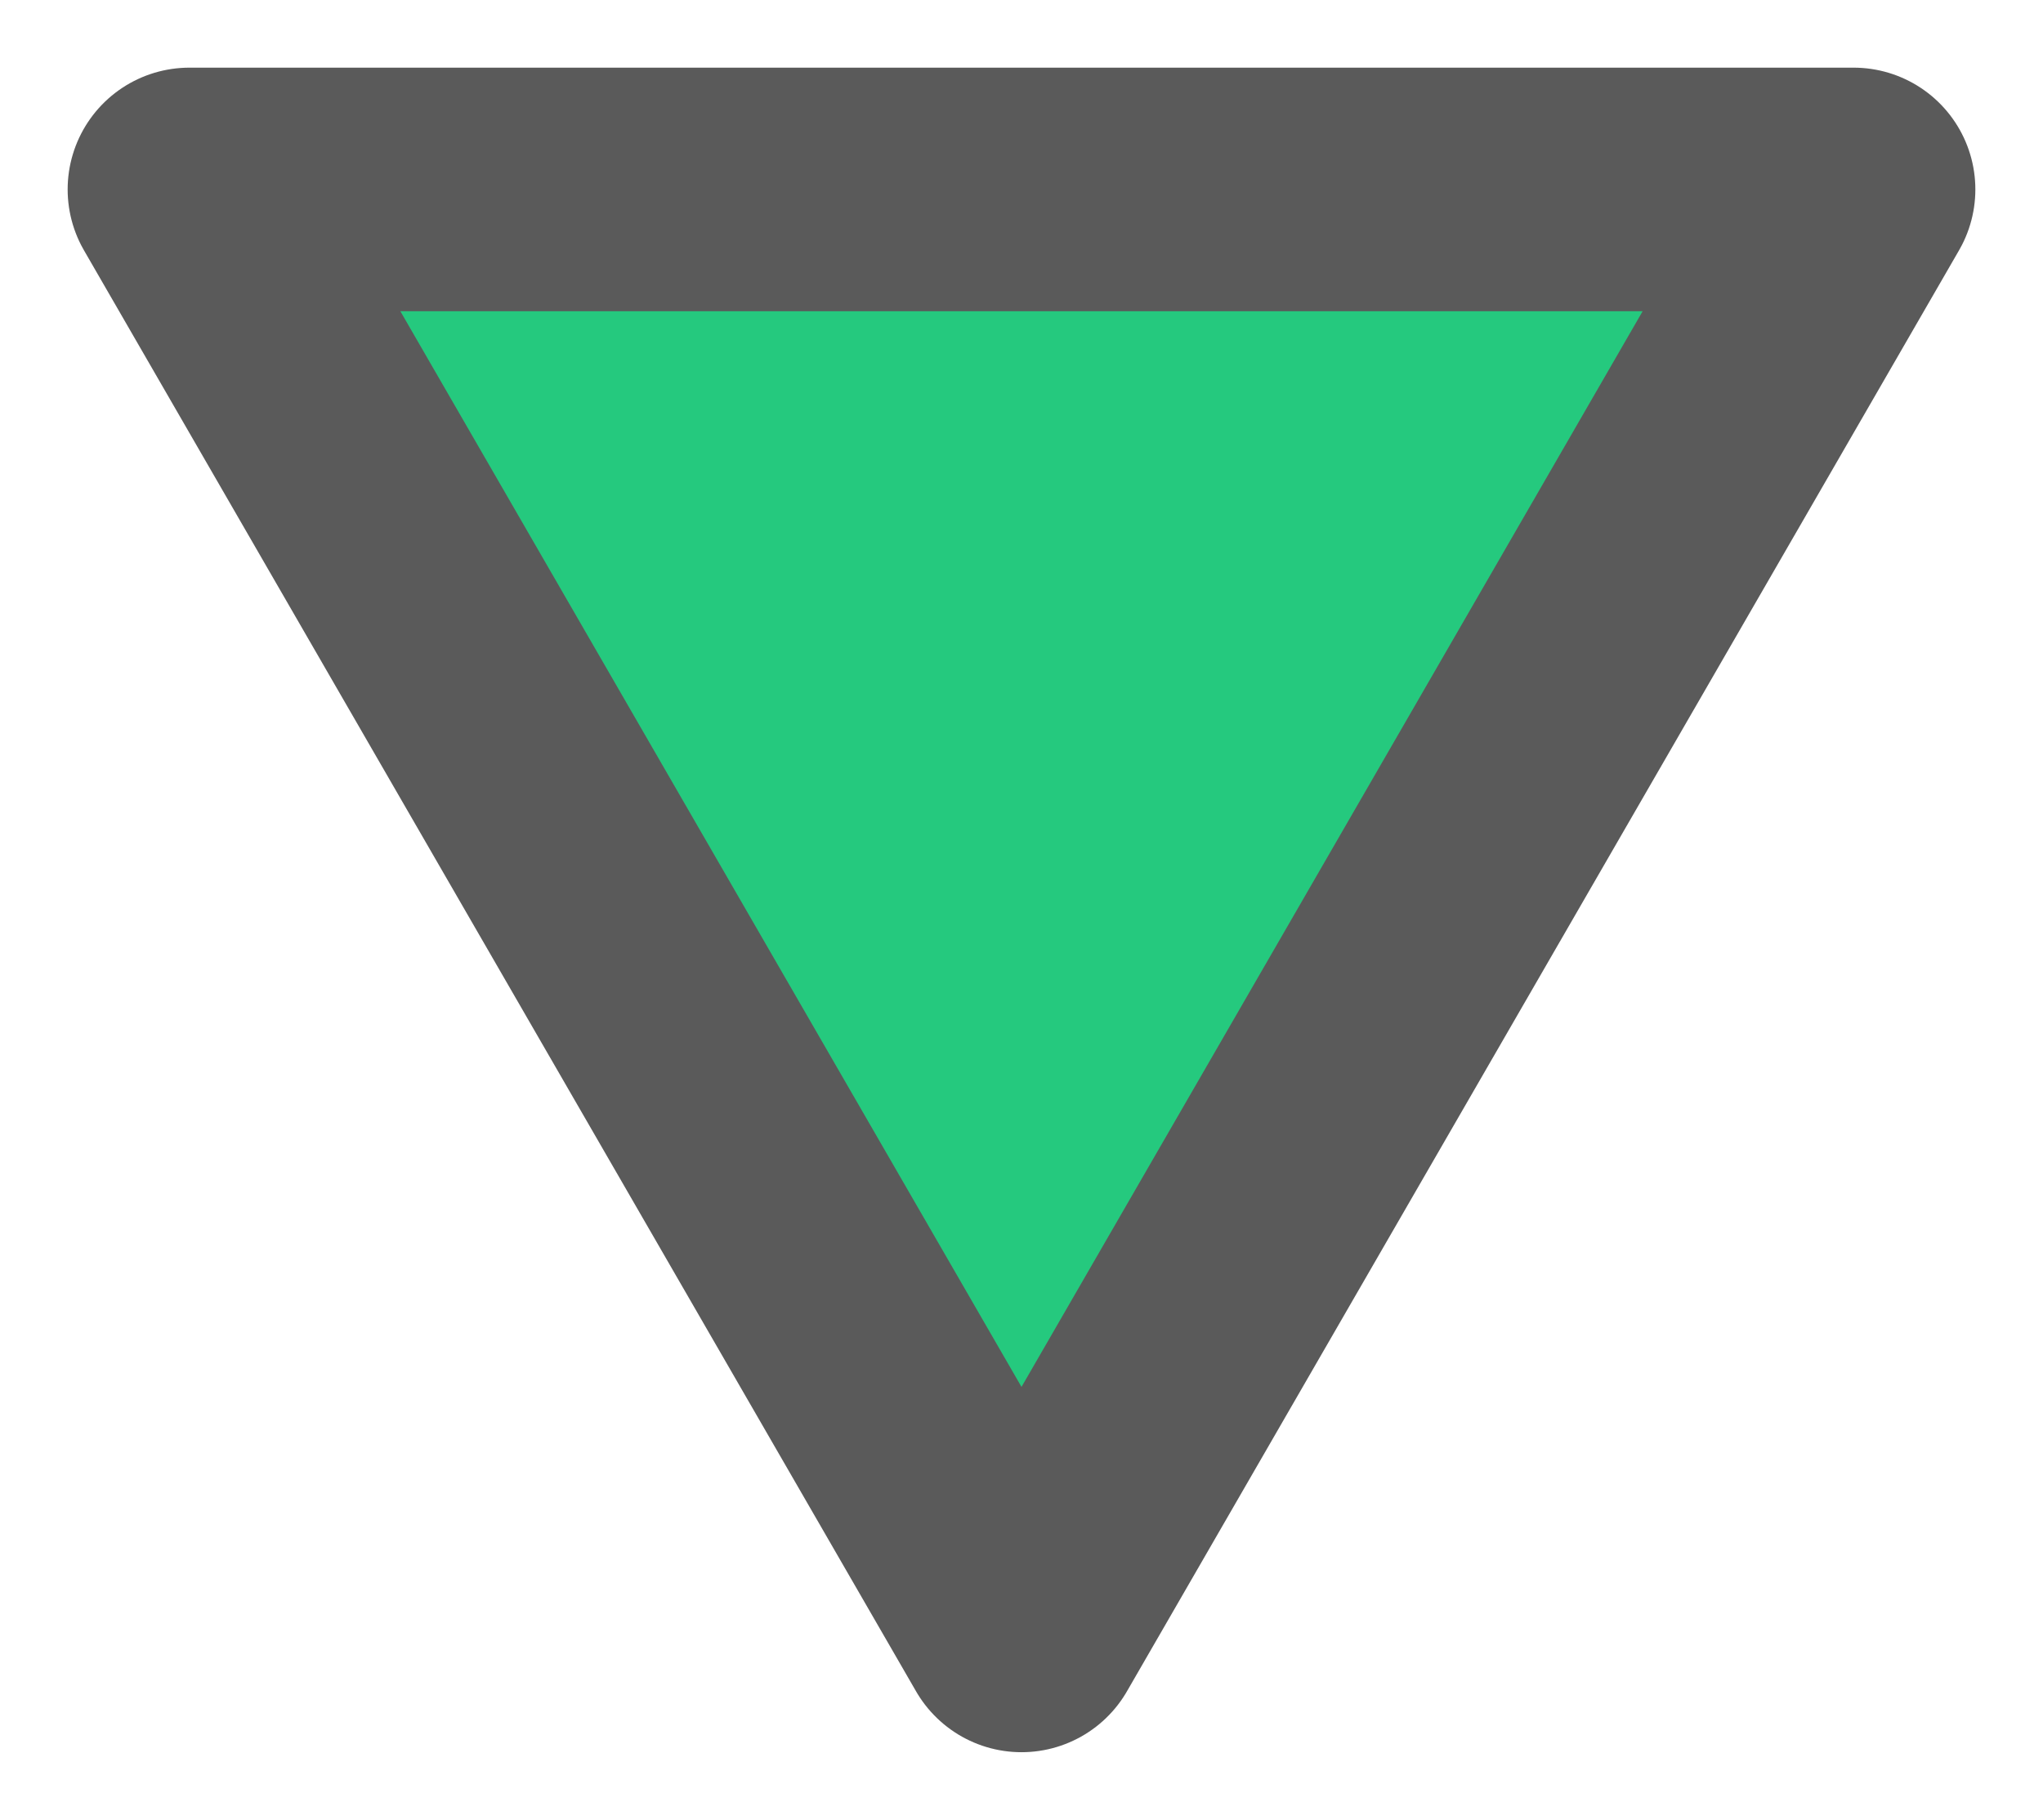
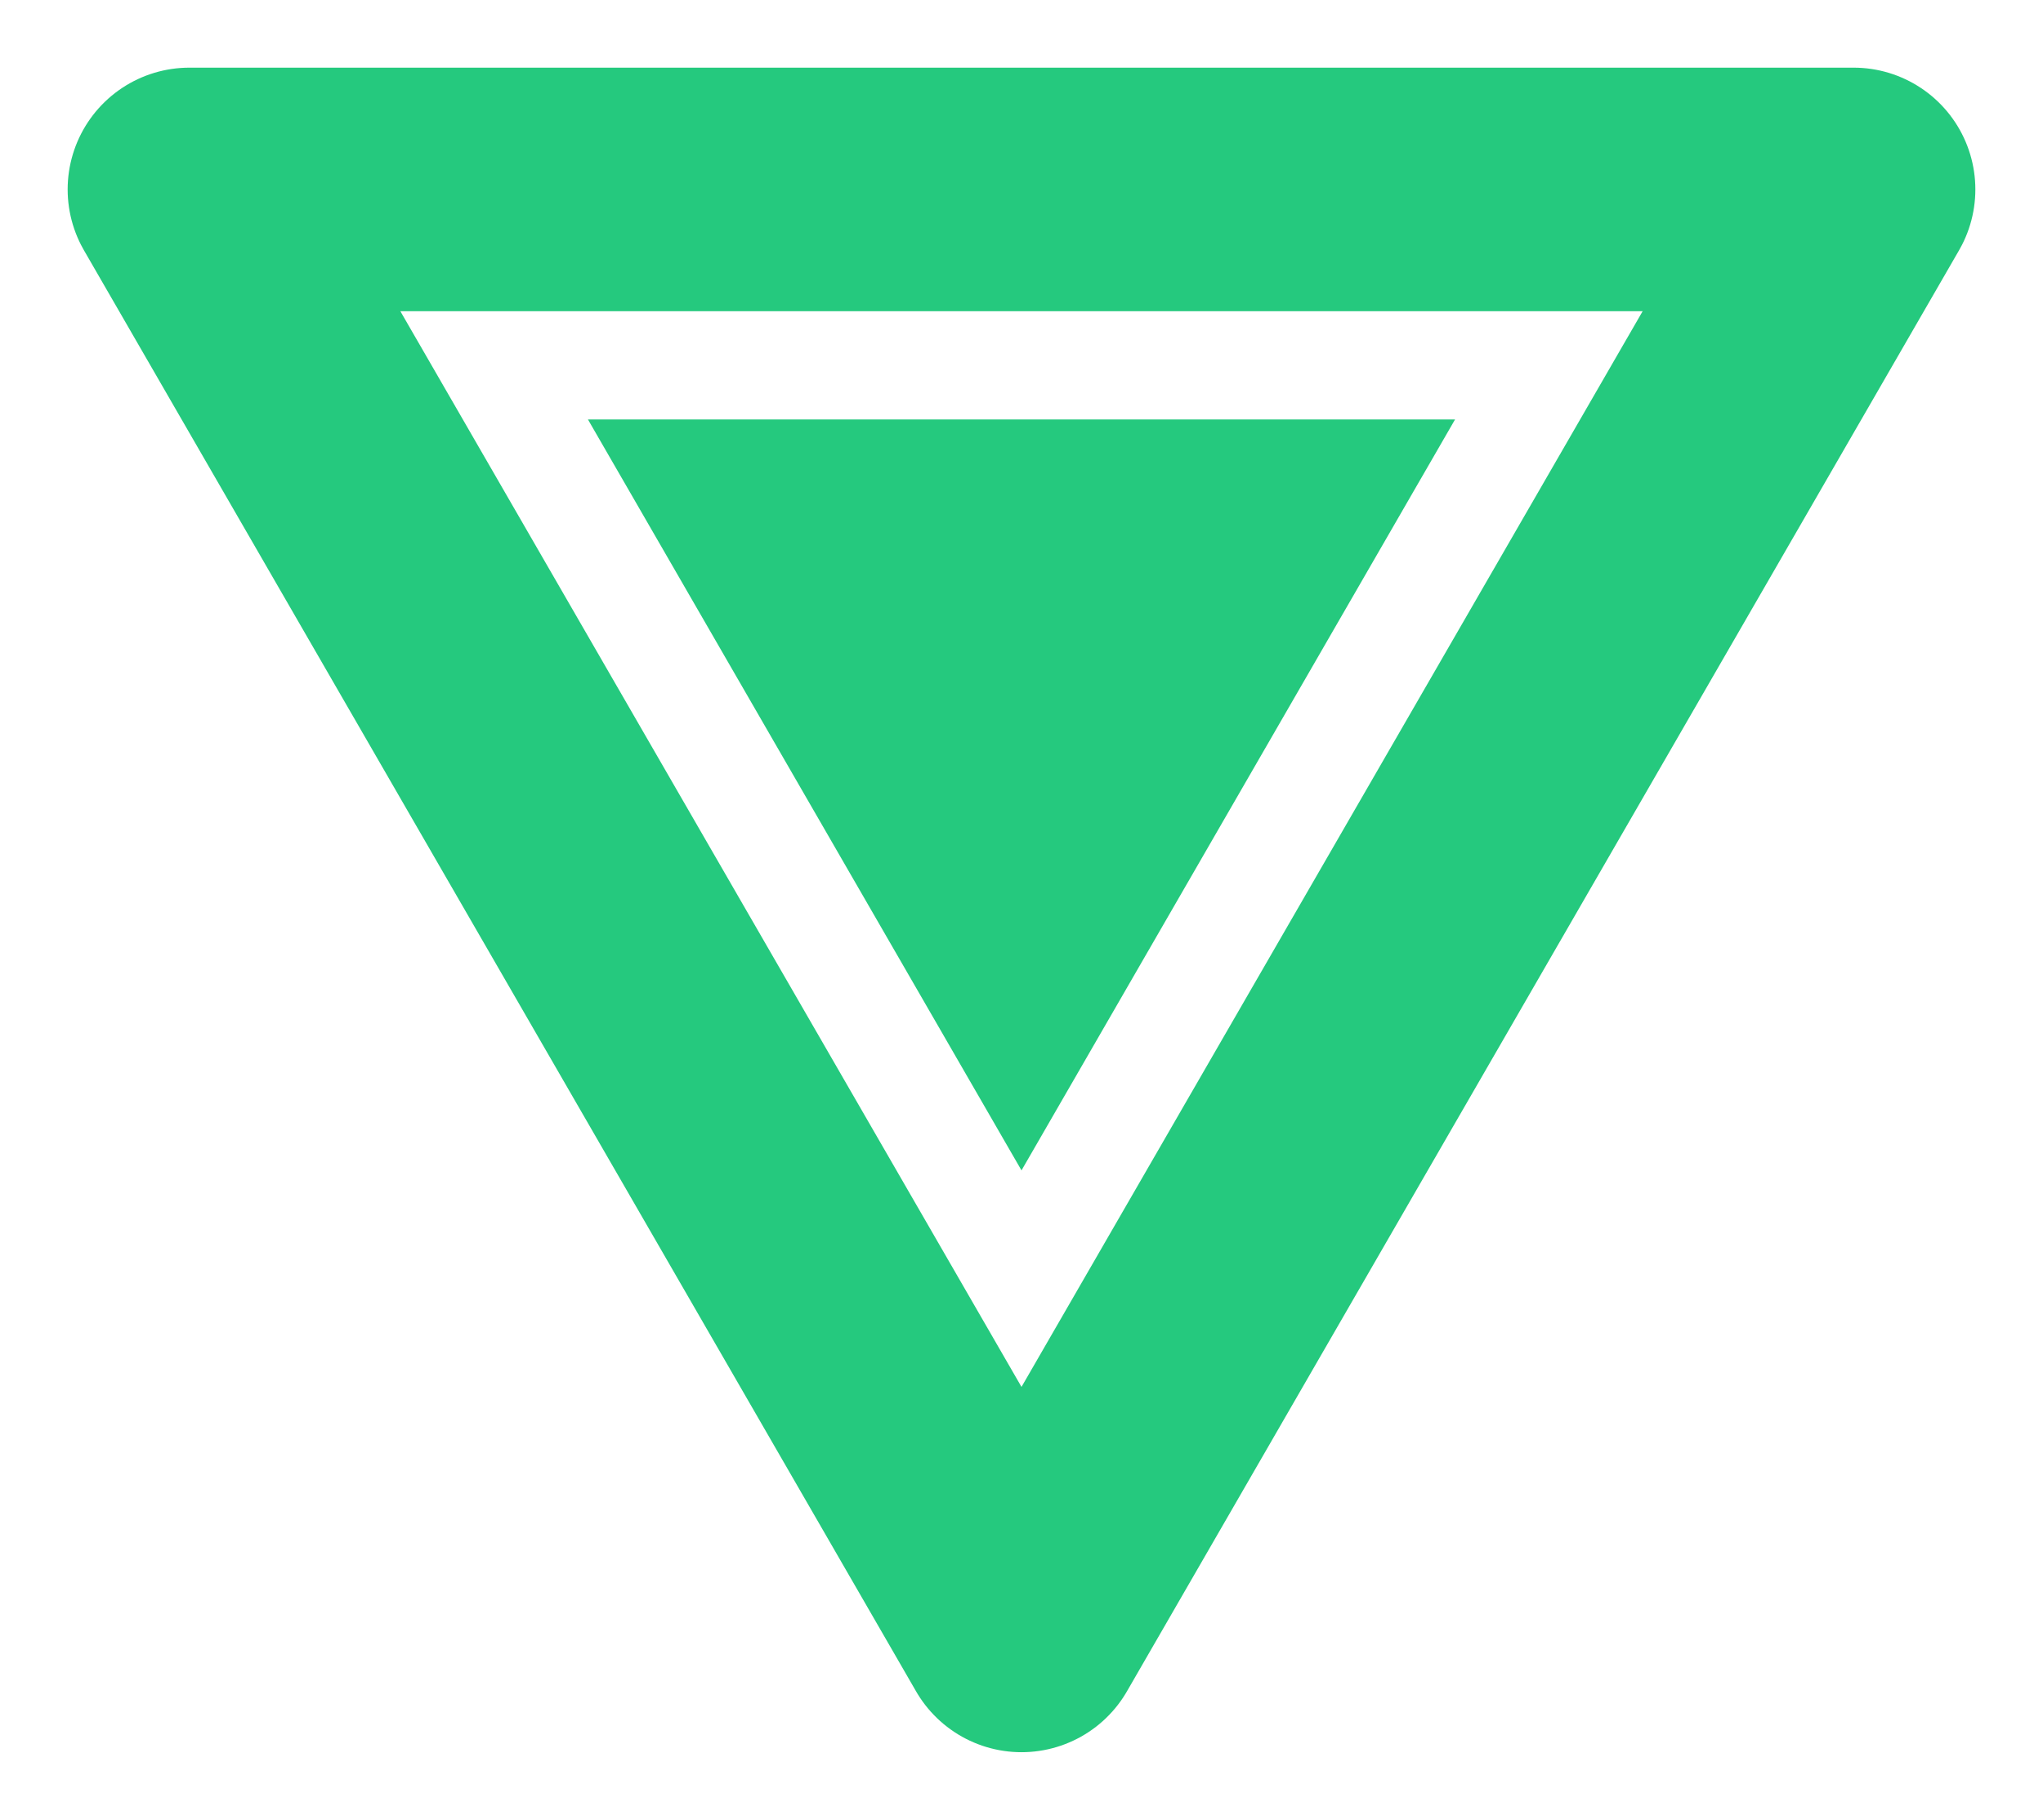
<svg xmlns="http://www.w3.org/2000/svg" viewBox="52 136 302 269" width="302" height="269">
  <g transform="matrix(1 0 0 -1 0 540)">
-     <path fill="#25C97E" stroke="#5A5A5A" stroke-width="36" stroke-linejoin="round" d="M80 376H326L203 163Z" />
+     <path fill="none" stroke="#25C97E" stroke-width="36" stroke-linejoin="round" d="M80 376H326L203 163Z" />
+     <path fill="#25C97E" d="M203 231L267.09 342H138.91Z" />
  </g>
</svg>
